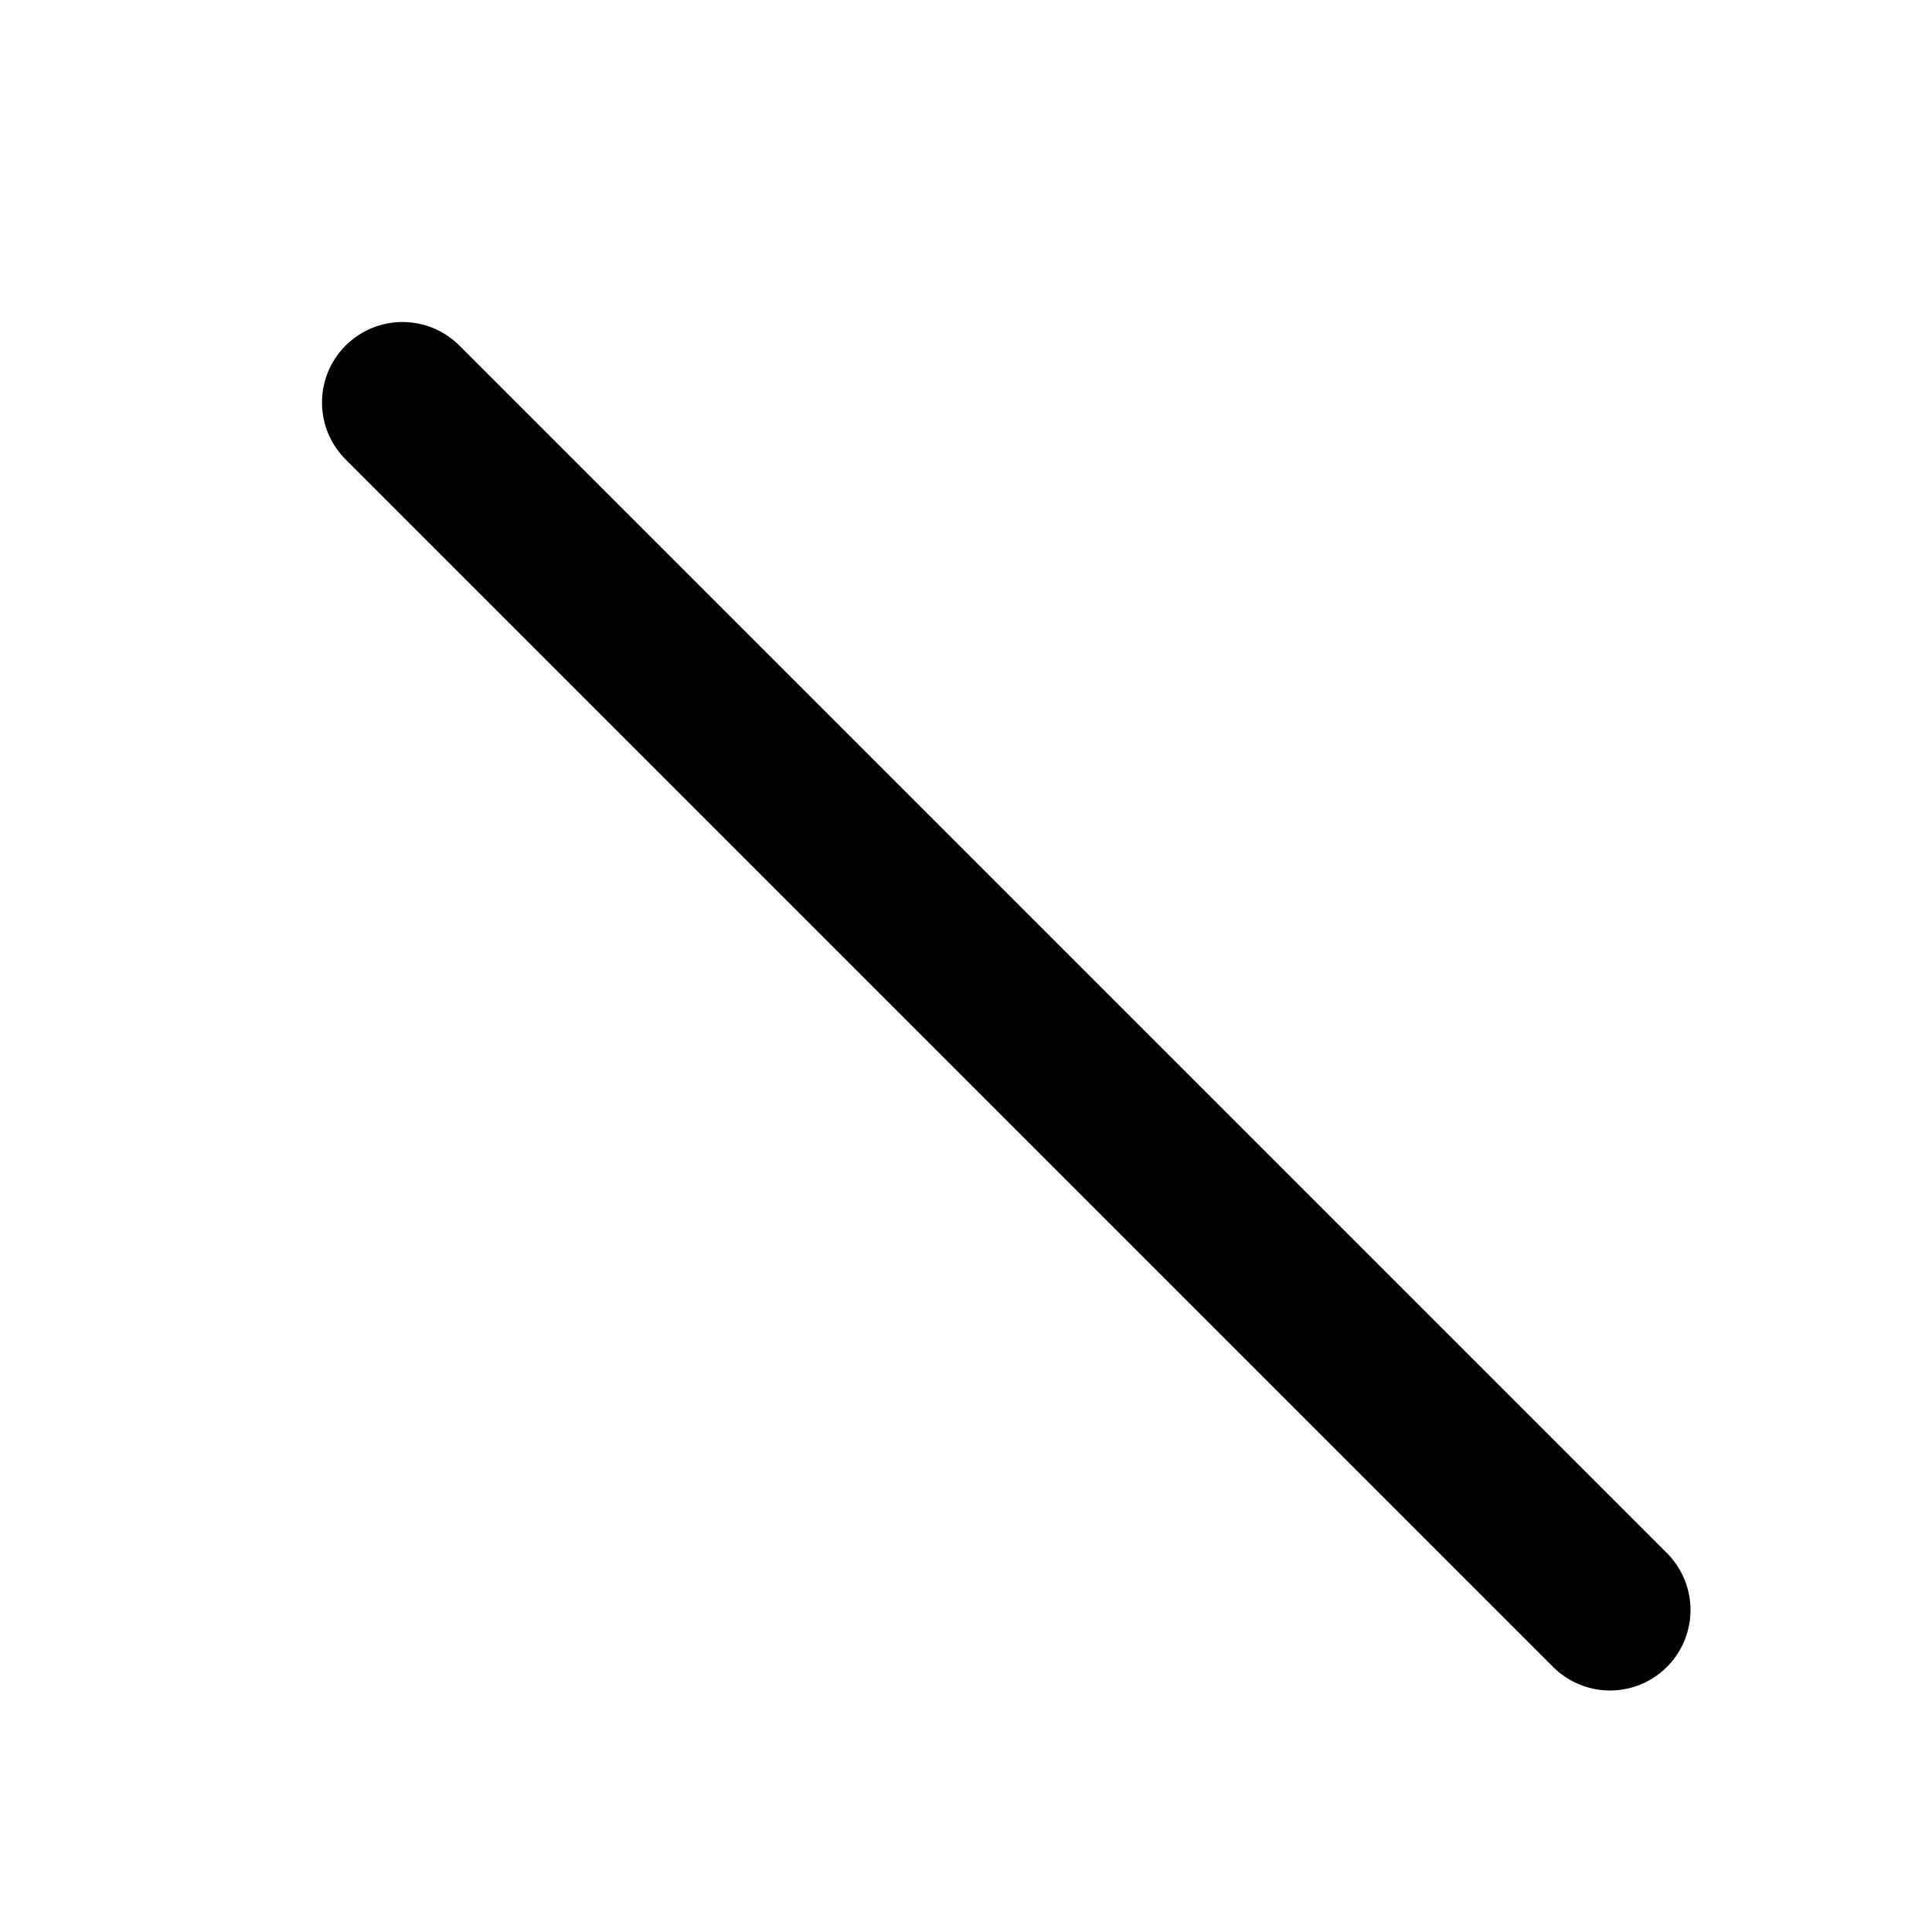
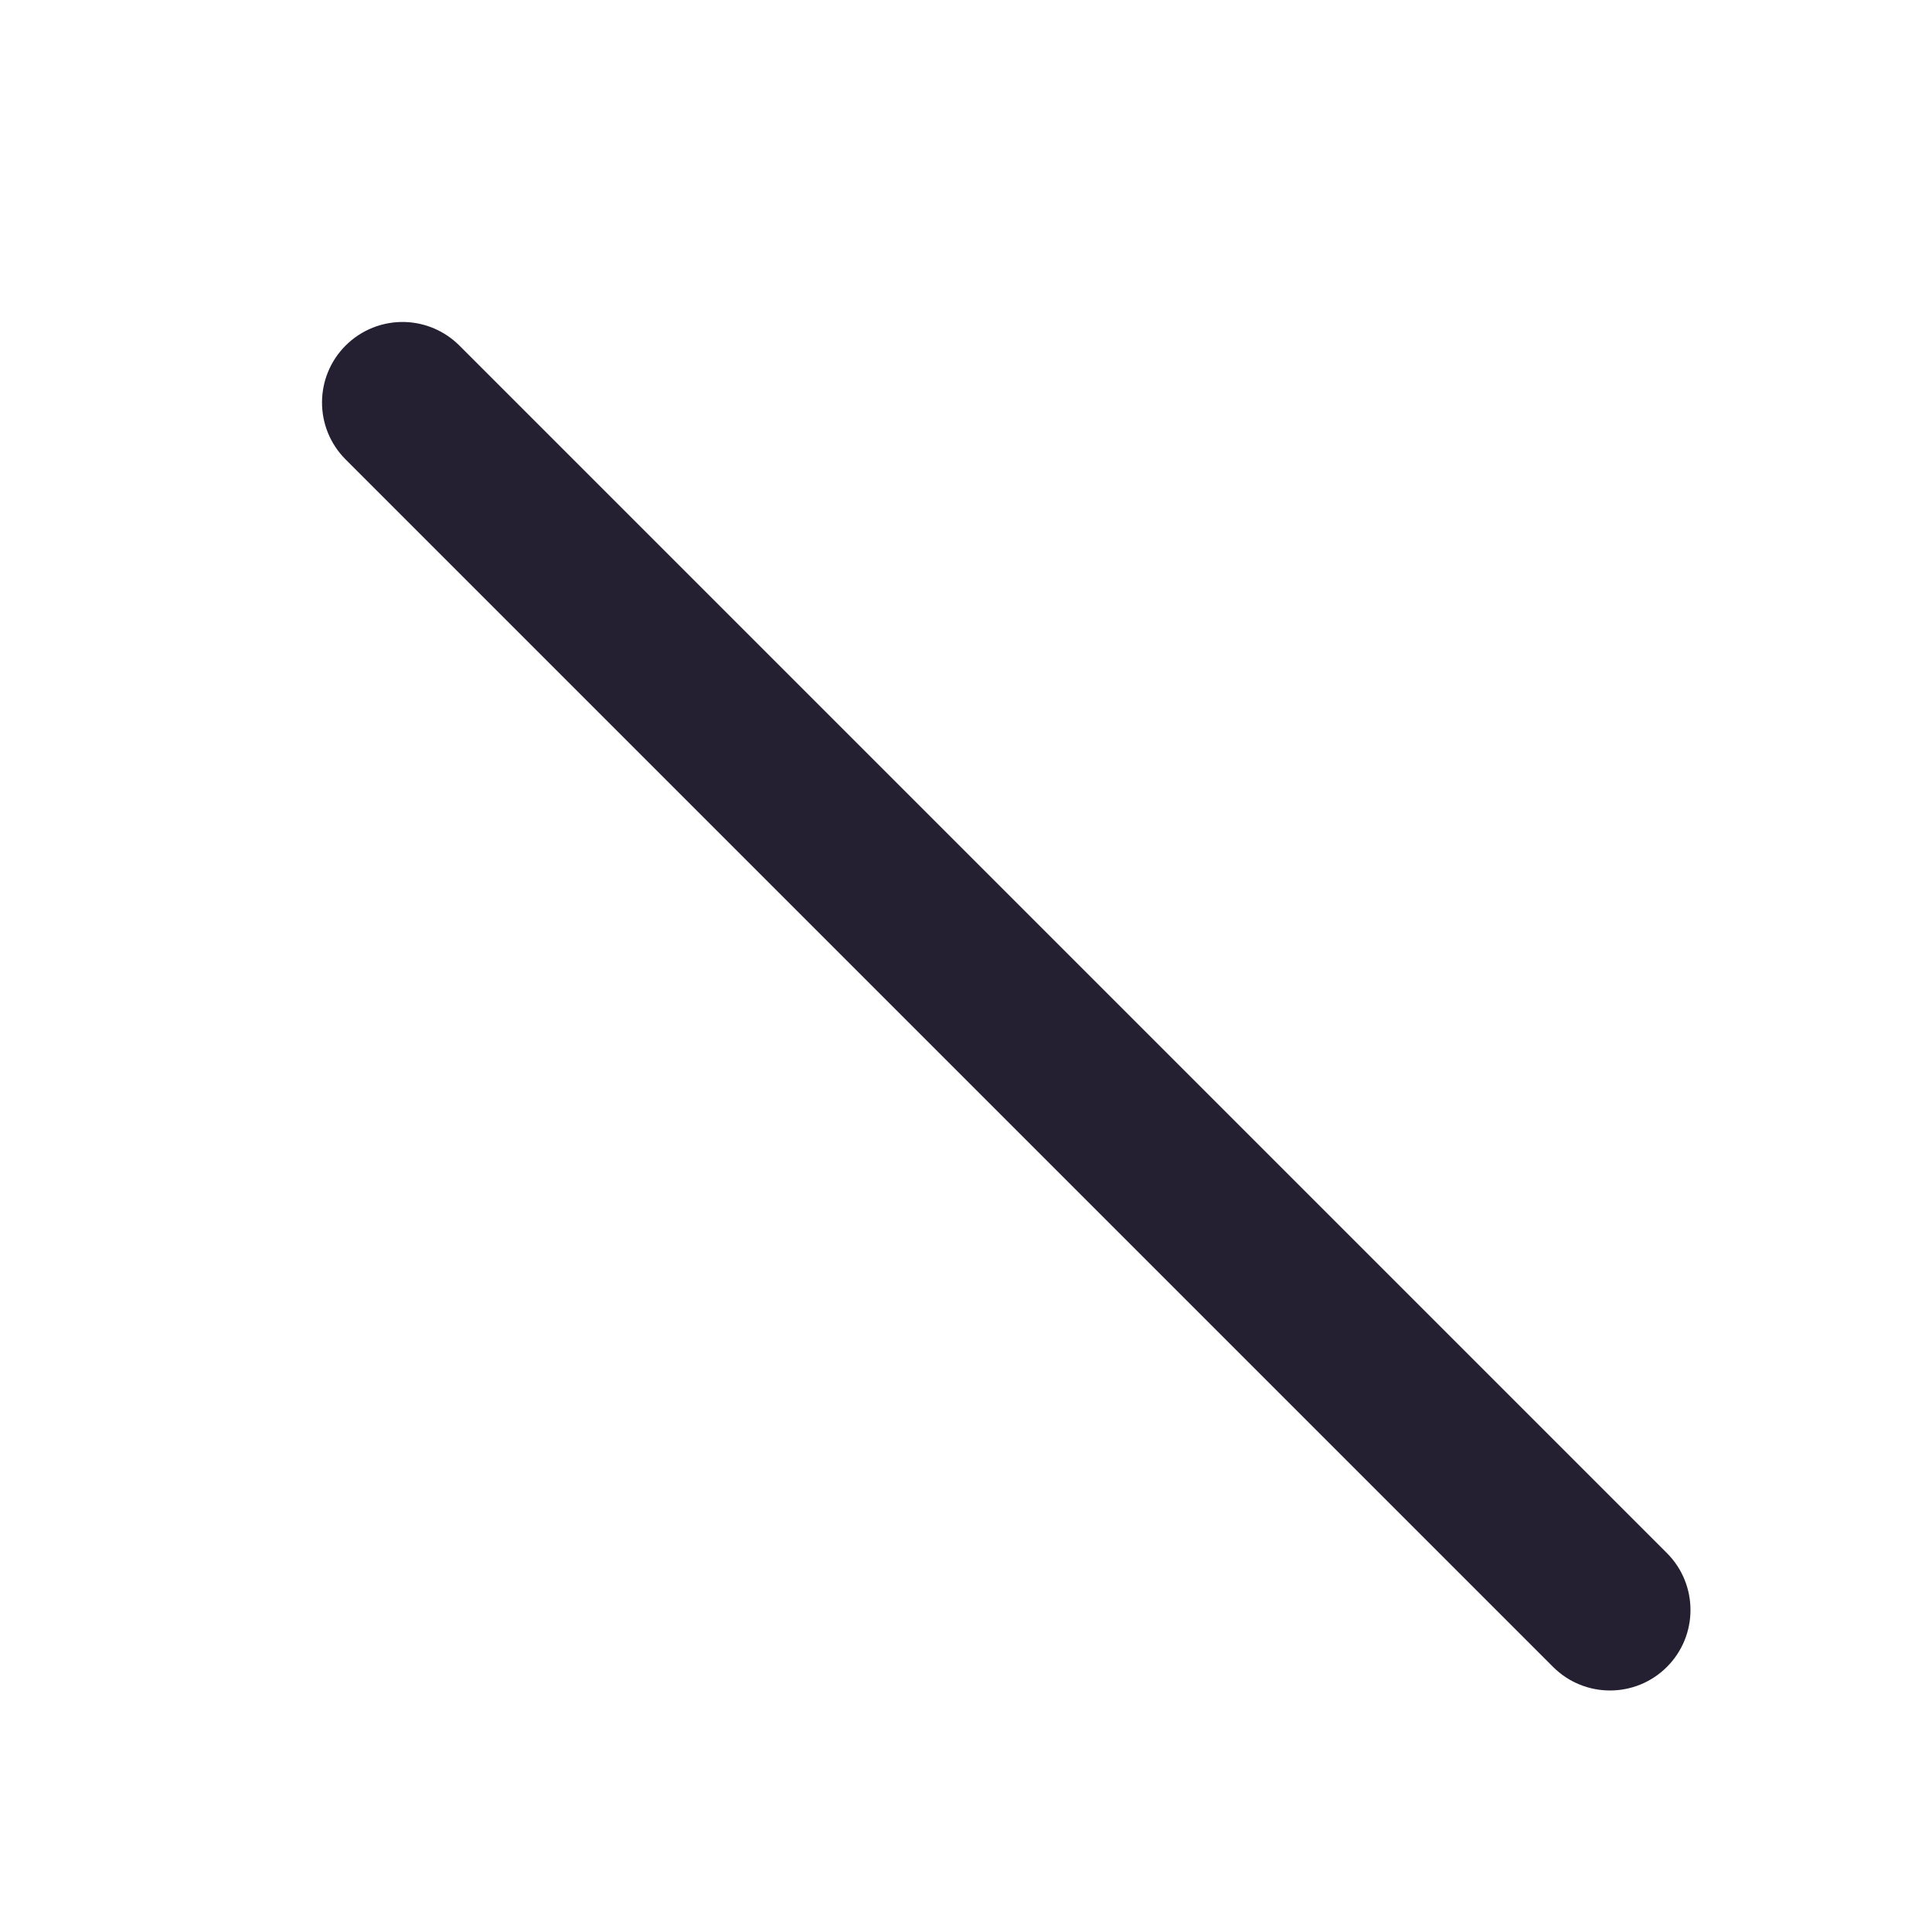
<svg xmlns="http://www.w3.org/2000/svg" height="24" width="24" version="1.1" id="svg4">
  <defs id="defs8">
    <marker style="overflow:visible;" id="Legs" refX="0.0" refY="0.0" orient="auto">
      <g transform="scale(-0.7)" id="g1163">
        <g id="g2032" transform="matrix(-1.836909e-16,-1,-1,1.836909e-16,20.70862,21.31391)">
          <path style="fill:none;fill-opacity:0.75;fill-rule:evenodd;stroke:#000000;stroke-width:1pt;marker-start:none;marker-end:none;" d="M 21.221,20.675 C 14.311,25.397 18.767,27.282 15.38,34.119" id="path2019" />
          <path style="fill:none;fill-opacity:0.75;fill-rule:evenodd;stroke:#000000;stroke-width:1pt;marker-start:none;marker-end:none;" d="M 21.398,20.548 C 20.038,28.896 24.934,29.318 25.903,34.373" id="path2026" />
        </g>
        <path style="fill:#030300;fill-rule:evenodd;stroke-width:1pt;marker-end:none;" d="M -14.09,-6.732 L -15.012,-2.688 L -11.049,-3.912 L -14.09,-6.732 z " id="polygon2039" />
        <path style="fill:#030300;fill-rule:evenodd;stroke-width:1pt;marker-end:none;" d="M -15.216,4.557 L -13.342,8.256 L -11.075,4.784 L -15.216,4.557 z " id="path2041" />
      </g>
    </marker>
    <marker style="overflow:visible;" id="Tail" refX="0.0" refY="0.0" orient="auto">
      <g transform="scale(-1.2)" id="g1087">
        <path style="fill:none;fill-rule:evenodd;stroke:#000000;stroke-width:0.8;marker-start:none;marker-end:none;stroke-linecap:round;" d="M -3.805,-3.959 L 0.544,-0.001" id="path1126" />
        <path style="fill:none;fill-rule:evenodd;stroke:#000000;stroke-width:0.8;marker-start:none;marker-end:none;stroke-linecap:round;" d="M -1.287,-3.959 L 3.062,-0.001" id="path1127" />
        <path style="fill:none;fill-rule:evenodd;stroke:#000000;stroke-width:0.8;marker-start:none;marker-end:none;stroke-linecap:round;" d="M 1.305,-3.959 L 5.654,-0.001" id="path1956" />
        <path style="fill:none;fill-rule:evenodd;stroke:#000000;stroke-width:0.8;marker-start:none;marker-end:none;stroke-linecap:round;" d="M -3.805,4.178 L 0.544,0.22" id="path1848" />
        <path style="fill:none;fill-rule:evenodd;stroke:#000000;stroke-width:0.8;marker-start:none;marker-end:none;stroke-linecap:round;" d="M -1.287,4.178 L 3.062,0.22" id="path1849" />
        <path style="fill:none;fill-rule:evenodd;stroke:#000000;stroke-width:0.8;marker-start:none;marker-end:none;stroke-linecap:round;" d="M 1.305,4.178 L 5.654,0.22" id="path1850" />
      </g>
    </marker>
    <marker style="overflow:visible;" id="DistanceOut" refX="0.0" refY="0.0" orient="auto">
      <g id="g2006" transform="scale(-0.6,0.6) translate(8,0)">
        <path style="fill-rule:evenodd;stroke:#000000;stroke-width:1.0pt;marker-start:none;" d="M 0.0,0.0 L 5.0,-5.0 L -12.5,0.0 L 5.0,5.0 L 0.0,0.0 z " id="path2007" />
        <path style="fill:none;fill-opacity:0.75;fill-rule:evenodd;stroke:#000000;stroke-width:1.2pt;marker-start:none;" d="M -14.76,-7 L -14.76,65" id="path2008" />
      </g>
    </marker>
    <marker style="overflow:visible;" id="DistanceIn" refX="0.0" refY="0.0" orient="auto">
      <g id="g2002" transform="scale(0.6,0.6) translate(8,0)">
        <path style="fill-rule:evenodd;stroke:#000000;stroke-width:1.0pt;marker-start:none;" d="M 0.0,0.0 L 5.0,-5.0 L -12.5,0.0 L 5.0,5.0 L 0.0,0.0 z " id="path2003" />
        <path style="fill:none;fill-opacity:0.75;fill-rule:evenodd;stroke:#000000;stroke-width:1.2pt;marker-start:none;" d="M -14.76,-7 L -14.76,65" id="path2004" />
      </g>
    </marker>
    <marker style="overflow:visible;" id="CurvyCross" refX="0.0" refY="0.0" orient="auto">
      <g id="g948" transform="scale(0.6)">
        <path style="fill:none;fill-rule:evenodd;stroke:#000000;stroke-width:1.0pt;marker-start:none;marker-end:none;" d="M 4.625,-5.046 C 1.865,-5.046 -0.375,-2.806 -0.375,-0.046 C -0.375,2.714 1.865,4.954 4.625,4.954" id="path946" />
        <path style="fill:none;fill-rule:evenodd;stroke:#000000;stroke-width:1.0pt;marker-start:none;marker-end:none;" d="M -5.413,-5.046 C -2.653,-5.046 -0.413,-2.806 -0.413,-0.046 C -0.413,2.714 -2.653,4.954 -5.413,4.954" id="path947" />
      </g>
    </marker>
    <marker style="overflow:visible;" id="SemiCircleOut" refX="0.0" refY="0.0" orient="auto">
      <path transform="scale(0.6) translate(7.125493,0.763446)" style="fill-rule:evenodd;stroke:#000000;stroke-width:1.0pt;marker-start:none;marker-end:none;" d="M -2.5,-0.809 C -2.5,1.951 -4.74,4.191 -7.5,4.191 L -7.5,-5.809 C -4.74,-5.809 -2.5,-3.569 -2.5,-0.809 z " id="path953" />
    </marker>
    <marker style="overflow:visible;" id="Torso" refX="0.0" refY="0.0" orient="auto">
      <g transform="scale(0.7)" id="g2045">
        <path style="fill:none;fill-opacity:0.75;fill-rule:evenodd;stroke:#000000;stroke-width:1.25;marker-start:none;marker-mid:none;marker-end:none;" d="M -4.779,-3.24 C -2.429,-2.874 0.521,-1.302 0.258,0.388 C -0.005,2.078 -2.213,2.618 -4.563,2.252 C -6.913,1.886 -8.521,0.752 -8.258,-0.938 C -7.995,-2.628 -7.13,-3.605 -4.779,-3.24 z " id="path1128" />
        <path style="fill:none;fill-opacity:0.75;fill-rule:evenodd;stroke:#000000;stroke-width:1pt;marker-end:none;" d="M 4.46,0.089 C -2.556,-4.378 5.225,-3.906 -0.848,-8.72" id="path1909" />
        <path style="fill:none;fill-opacity:0.75;fill-rule:evenodd;stroke:#000000;stroke-width:1pt;marker-start:none;marker-end:none;" d="M 4.93,0.058 C -1.387,1.749 1.803,5.478 -4.945,7.546" id="path1910" />
        <rect style="fill-rule:evenodd;stroke-width:1pt;marker-end:none;" id="rect2035" width="2.637" height="2.761" x="-10.392" y="-1.741" transform="matrix(0.527536,-0.849533,0.887668,0.460484,0,0)" />
        <rect style="fill-rule:evenodd;stroke-width:1pt;marker-end:none;" id="rect2036" width="2.733" height="2.861" x="4.959" y="-7.963" transform="matrix(0.671205,-0.741272,0.790802,0.612072,0,0)" />
        <path style="fill:#ff0000;fill-opacity:0.75;fill-rule:evenodd;stroke:#000000;stroke-width:1pt;marker-start:none;marker-end:none;" id="path2037" d="m 16.78,-28.685 a 0.607,0.607 0 0 1 -0.607,0.607 0.607,0.607 0 0 1 -0.607,-0.607 0.607,0.607 0 0 1 0.607,-0.607 0.607,0.607 0 0 1 0.607,0.607 z" transform="matrix(6.793608e-17,-1.109517,1.109517,6.793608e-17,25.96648,19.71619)" />
        <path style="fill:#ff0000;fill-opacity:0.75;fill-rule:evenodd;stroke:#000000;stroke-width:1pt;marker-start:none;marker-end:none;" id="path2038" d="m 16.78,-28.685 a 0.607,0.607 0 0 1 -0.607,0.607 0.607,0.607 0 0 1 -0.607,-0.607 0.607,0.607 0 0 1 0.607,-0.607 0.607,0.607 0 0 1 0.607,0.607 z" transform="matrix(6.793608e-17,-1.109517,1.109517,6.793608e-17,26.8245,16.99126)" />
      </g>
    </marker>
    <marker style="overflow:visible;" id="CurveIn" refX="0.0" refY="0.0" orient="auto">
      <path transform="scale(0.6)" style="fill-rule:evenodd;stroke:#000000;stroke-width:1.0pt;marker-start:none;marker-end:none;fill:none;" d="M 4.625,-5.046 C 1.865,-5.046 -0.375,-2.806 -0.375,-0.046 C -0.375,2.714 1.865,4.954 4.625,4.954" id="path942" />
    </marker>
    <marker style="overflow:visible;" id="TriangleOutM" refX="0.0" refY="0.0" orient="auto">
      <path transform="scale(0.4)" style="fill-rule:evenodd;stroke:#000000;stroke-width:1.0pt;marker-start:none;" d="M 5.77,0.0 L -2.88,5.0 L -2.88,-5.0 L 5.77,0.0 z " id="path1562" />
    </marker>
    <marker style="overflow:visible;" id="DiamondS" refX="0.0" refY="0.0" orient="auto">
      <path transform="scale(0.2)" style="fill-rule:evenodd;stroke:#000000;stroke-width:1.0pt;marker-start:none;" d="M -2.1579186e-005,-7.071 L -7.071,-8.9383918e-006 L -2.1579186e-005,7.071 L 7.071,-8.9383918e-006 L -2.1579186e-005,-7.071 z " id="path840" />
    </marker>
    <marker style="overflow:visible;" id="TriangleOutL" refX="0.0" refY="0.0" orient="auto">
      <path transform="scale(0.8)" style="fill-rule:evenodd;stroke:#000000;stroke-width:1.0pt;marker-start:none;" d="M 5.77,0.0 L -2.88,5.0 L -2.88,-5.0 L 5.77,0.0 z " id="path1564" />
    </marker>
    <marker style="overflow:visible;" id="SemiCircleIn" refX="0.0" refY="0.0" orient="auto">
      <path transform="scale(0.6)" style="fill-rule:evenodd;stroke:#000000;stroke-width:1.0pt;marker-start:none;marker-end:none;" d="M -0.375,-0.046 C -0.375,2.714 1.865,4.954 4.625,4.954 L 4.625,-5.046 C 1.865,-5.046 -0.375,-2.806 -0.375,-0.046 z " id="path941" />
    </marker>
    <marker style="overflow:visible;" id="TriangleInL" refX="0.0" refY="0.0" orient="auto">
      <path transform="scale(-0.8)" style="fill-rule:evenodd;stroke:#000000;stroke-width:1.0pt;marker-start:none;" d="M 5.77,0.0 L -2.88,5.0 L -2.88,-5.0 L 5.77,0.0 z " id="path1570" />
    </marker>
    <marker style="overflow:visible;" id="SquareL" refX="0.0" refY="0.0" orient="auto">
      <path transform="scale(0.8)" style="fill-rule:evenodd;stroke:#000000;stroke-width:1.0pt;marker-start:none;" d="M -5.0,-5.0 L -5.0,5.0 L 5.0,5.0 L 5.0,-5.0 L -5.0,-5.0 z " id="path1582" />
    </marker>
    <marker style="overflow:visible;" id="Arrow2L" refX="0.0" refY="0.0" orient="auto">
      <path transform="scale(1.1) translate(-5,0)" d="M 8.719,4.034 L -2.207,0.016 L 8.719,-4.002 C 6.973,-1.63 6.983,1.616 8.719,4.034 z " style="font-size:12.0;fill-rule:evenodd;stroke-width:0.625;stroke-linejoin:round;" id="path1610" />
    </marker>
    <marker style="overflow:visible;" id="DistanceLeft" refX="0.0" refY="0.0" orient="auto">
      <g id="g987" transform="scale(0.6,0.6) translate(8,0)">
        <path style="fill-rule:evenodd;stroke:#000000;stroke-width:1.0pt;marker-start:none;" d="M 0.0,0.0 L 5.0,-5.0 L -12.5,0.0 L 5.0,5.0 L 0.0,0.0 z " id="path974" />
        <path style="fill:none;fill-opacity:0.75;fill-rule:evenodd;stroke:#000000;stroke-width:1.2pt;marker-start:none;" d="M -14.76,-7 L -14.76,65" id="path976" />
      </g>
    </marker>
    <marker style="overflow:visible;" id="Arrow1S" refX="0.0" refY="0.0" orient="auto">
      <path transform="scale(0.2)" style="fill-rule:evenodd;stroke:#000000;stroke-width:1.0pt;marker-start:none;" d="M 0.0,0.0 L 5.0,-5.0 L -12.5,0.0 L 5.0,5.0 L 0.0,0.0 z " id="path983" />
    </marker>
    <marker style="overflow:visible;" id="DiamondL" refX="0.0" refY="0.0" orient="auto">
      <path transform="scale(0.8)" style="fill-rule:evenodd;stroke:#000000;stroke-width:1.0pt;marker-start:none;" d="M -2.1579186e-005,-7.071 L -7.071,-8.9383918e-006 L -2.1579186e-005,7.071 L 7.071,-8.9383918e-006 L -2.1579186e-005,-7.071 z " id="path1576" />
    </marker>
    <marker style="overflow:visible;" id="StopM" refX="0.0" refY="0.0" orient="auto">
      <path transform="scale(0.4)" style="fill:none;fill-opacity:0.75;fill-rule:evenodd;stroke:#000000;stroke-width:1.0pt;" d="M 0.0,5.65 L 0.0,-5.65" id="path1556" />
    </marker>
    <marker style="overflow:visible;" id="Club" refX="0.0" refY="0.0" orient="auto">
      <path transform="scale(0.6)" style="fill-rule:evenodd;stroke:#000000;stroke-width:0.746pt;marker-start:none;" d="M -1.597,-7.098 C -3.486,-7.098 -5.024,-5.561 -5.024,-3.671 C -5.024,-3.015 -4.785,-2.444 -4.464,-1.923 C -4.503,-1.891 -4.544,-1.865 -4.581,-1.83 C -5.203,-2.685 -6.17,-3.275 -7.308,-3.275 C -9.197,-3.275 -10.734,-1.738 -10.734,0.151 C -10.734,2.04 -9.197,3.578 -7.308,3.578 C -6.314,3.578 -5.439,3.136 -4.814,2.459 C -4.938,2.814 -5.024,3.18 -5.024,3.578 C -5.024,5.467 -3.486,7.004 -1.597,7.004 C 0.292,7.004 1.829,5.467 1.829,3.578 C 1.829,2.784 1.514,2.084 1.06,1.503 C 2.415,1.766 3.772,2.297 4.766,3.834 C 4.028,3.096 3.554,1.753 3.554,-0.059 L 2.925,-0.105 L 3.507,-0.128 C 3.507,-1.94 3.958,-3.283 4.696,-4.021 C 3.737,-2.539 2.439,-1.995 1.13,-1.713 C 1.534,-2.275 1.829,-2.927 1.829,-3.671 C 1.829,-5.561 0.292,-7.098 -1.597,-7.098 z " id="path1015" />
    </marker>
    <marker style="overflow:visible;" id="StopL" refX="0.0" refY="0.0" orient="auto">
      <path transform="scale(0.8)" style="fill:none;fill-opacity:0.75;fill-rule:evenodd;stroke:#000000;stroke-width:1.0pt;" d="M 0.0,5.65 L 0.0,-5.65" id="path1558" />
    </marker>
    <marker style="overflow:visible;" id="Dot_m" refX="0.0" refY="0.0" orient="auto">
      <path transform="scale(0.4) translate(7.125493, 1)" style="fill-rule:evenodd;stroke:#000000;stroke-width:1.0pt;marker-start:none;marker-end:none;" d="M -2.5,-1.0 C -2.5,1.76 -4.74,4.0 -7.5,4.0 C -10.26,4.0 -12.5,1.76 -12.5,-1.0 C -12.5,-3.76 -10.26,-6.0 -7.5,-6.0 C -4.74,-6.0 -2.5,-3.76 -2.5,-1.0 z " id="path39" />
    </marker>
    <marker style="overflow:visible;" id="Dot_l" refX="0.0" refY="0.0" orient="auto">
      <path transform="scale(0.8) translate(7.125493, 1)" style="fill-rule:evenodd;stroke:#000000;stroke-width:1.0pt;marker-start:none;marker-end:none;" d="M -2.5,-1.0 C -2.5,1.76 -4.74,4.0 -7.5,4.0 C -10.26,4.0 -12.5,1.76 -12.5,-1.0 C -12.5,-3.76 -10.26,-6.0 -7.5,-6.0 C -4.74,-6.0 -2.5,-3.76 -2.5,-1.0 z " id="path41" />
    </marker>
    <marker style="overflow:visible;" id="Scissors" refX="0.0" refY="0.0" orient="auto">
      <path d="M 9.09,-3.606 C 8.12,-4.777 6.37,-4.736 5.062,-4.233 L -3.15,-1.155 C -5.538,-2.462 -7.898,-2.087 -7.898,-2.724 C -7.898,-3.221 -7.442,-3.112 -7.51,-4.407 C -7.576,-5.65 -8.874,-6.57 -10.1,-6.488 C -11.328,-6.496 -12.6,-5.555 -12.611,-4.258 C -12.702,-2.952 -11.604,-1.739 -10.304,-1.653 C -8.782,-1.427 -6.086,-2.349 -4.821,-0.082 C -5.763,1.656 -7.435,1.661 -8.947,1.574 C -10.201,1.501 -11.709,1.861 -12.307,3.095 C -12.886,4.277 -12.318,5.959 -10.99,6.321 C -9.65,6.813 -7.81,6.191 -7.491,4.65 C -7.245,3.462 -8.086,2.904 -7.764,2.473 C -7.52,2.148 -5.973,2.336 -3.216,1.098 L 5.676,4.233 C 6.8,4.547 8.173,4.536 9.168,3.431 L -0.052,-0.054 L 9.09,-3.606 z M -9.218,-5.507 C -7.923,-4.784 -8.029,-2.823 -9.374,-2.443 C -10.591,-2.02 -12.145,-3.202 -11.758,-4.521 C -11.53,-5.603 -10.104,-6.001 -9.218,-5.507 z M -9.162,2.511 C -7.811,3.01 -8.04,5.295 -9.414,5.602 C -10.325,5.919 -11.627,5.464 -11.72,4.39 C -11.897,3.085 -10.363,1.906 -9.162,2.511 z " style="marker-start:none;" id="schere" />
    </marker>
    <marker style="overflow:visible;" id="Dot_s" refX="0.0" refY="0.0" orient="auto">
      <path transform="scale(0.2) translate(7.125493, 1)" style="fill-rule:evenodd;stroke:#000000;stroke-width:1.0pt;marker-start:none;marker-end:none;" d="M -2.5,-1.0 C -2.5,1.76 -4.74,4.0 -7.5,4.0 C -10.26,4.0 -12.5,1.76 -12.5,-1.0 C -12.5,-3.76 -10.26,-6.0 -7.5,-6.0 C -4.74,-6.0 -2.5,-3.76 -2.5,-1.0 z " id="path933" />
    </marker>
    <marker style="overflow:visible;" id="Arrow2M" refX="0.0" refY="0.0" orient="auto">
      <path transform="scale(0.6) translate(-5,0)" d="M 8.719,4.034 L -2.207,0.016 L 8.719,-4.002 C 6.973,-1.63 6.983,1.616 8.719,4.034 z " style="font-size:12.0;fill-rule:evenodd;stroke-width:0.625;stroke-linejoin:round;" id="path1608" />
    </marker>
    <marker style="overflow:visible;" id="Arrow1M" refX="0.0" refY="0.0" orient="auto">
      <path transform="scale(0.4)" style="fill-rule:evenodd;stroke:#000000;stroke-width:1.0pt;marker-start:none;" d="M 0.0,0.0 L 5.0,-5.0 L -12.5,0.0 L 5.0,5.0 L 0.0,0.0 z " id="path1614" />
    </marker>
    <marker style="overflow:visible;" id="Arrow1L" refX="0.0" refY="0.0" orient="auto">
      <path transform="scale(0.8)" style="fill-rule:evenodd;stroke:#000000;stroke-width:1.0pt;marker-start:none;" d="M 0.0,0.0 L 5.0,-5.0 L -12.5,0.0 L 5.0,5.0 L 0.0,0.0 z " id="path1616" />
    </marker>
  </defs>
-   <path style="fill:none;stroke:#000000;stroke-width:2;stroke-linecap:round;stroke-linejoin:round;stroke-opacity:1;stroke-miterlimit:4;stroke-dasharray:none" d="M 5,5 20,20" id="path1355" />
+   <g id="path1355" style="opacity:1;fill:#241f31">
+     <path style="color:#000000;font-style:normal;font-variant:normal;font-weight:normal;font-stretch:normal;font-size:medium;line-height:normal;font-family:sans-serif;font-variant-ligatures:normal;font-variant-position:normal;font-variant-caps:normal;font-variant-numeric:normal;font-variant-alternates:normal;font-variant-east-asian:normal;font-feature-settings:normal;font-variation-settings:normal;text-indent:0;text-align:start;text-decoration:none;text-decoration-line:none;text-decoration-style:solid;text-decoration-color:#000000;letter-spacing:normal;word-spacing:normal;text-transform:none;writing-mode:lr-tb;direction:ltr;text-orientation:mixed;dominant-baseline:auto;baseline-shift:baseline;text-anchor:start;white-space:normal;shape-padding:0;shape-margin:0;inline-size:0;clip-rule:nonzero;display:inline;overflow:visible;visibility:visible;isolation:auto;mix-blend-mode:normal;color-interpolation:sRGB;color-interpolation-filters:linearRGB;solid-color:#000000;solid-opacity:1;vector-effect:none;fill:#241f31;fill-opacity:1;fill-rule:nonzero;stroke:none;stroke-width:2;stroke-linecap:round;stroke-linejoin:round;stroke-miterlimit:4;stroke-dasharray:none;stroke-dashoffset:0;stroke-opacity:1;color-rendering:auto;image-rendering:auto;shape-rendering:auto;text-rendering:auto;enable-background:accumulate;stop-color:#000000;stop-opacity:1" d="M 5,5 20,20" id="path92" />
+     <path style="color:#000000;font-style:normal;font-variant:normal;font-weight:normal;font-stretch:normal;font-size:medium;line-height:normal;font-family:sans-serif;font-variant-ligatures:normal;font-variant-position:normal;font-variant-caps:normal;font-variant-numeric:normal;font-variant-alternates:normal;font-variant-east-asian:normal;font-feature-settings:normal;font-variation-settings:normal;text-indent:0;text-align:start;text-decoration:none;text-decoration-line:none;text-decoration-style:solid;text-decoration-color:#000000;letter-spacing:normal;word-spacing:normal;text-transform:none;writing-mode:lr-tb;direction:ltr;text-orientation:mixed;dominant-baseline:auto;baseline-shift:baseline;text-anchor:start;white-space:normal;shape-padding:0;shape-margin:0;inline-size:0;clip-rule:nonzero;display:inline;overflow:visible;visibility:visible;isolation:auto;mix-blend-mode:normal;color-interpolation:sRGB;color-interpolation-filters:linearRGB;solid-color:#000000;solid-opacity:1;vector-effect:none;fill:#241f31;fill-opacity:1;fill-rule:nonzero;stroke:none;stroke-linecap:round;stroke-linejoin:round;stroke-miterlimit:4;stroke-dasharray:none;stroke-dashoffset:0;stroke-opacity:1;color-rendering:auto;image-rendering:auto;shape-rendering:auto;text-rendering:auto;enable-background:accumulate;stop-color:#000000;stop-opacity:1" d="M 5.029 4 A 1 1 0 0 0 4.293 4.293 A 1 1 0 0 0 4.293 5.707 L 19.293 20.707 A 1 1 0 0 0 20.707 20.707 A 1 1 0 0 0 20.707 19.293 L 5.707 4.293 A 1 1 0 0 0 5.029 4 z " id="path94" />
+   </g>
</svg>
